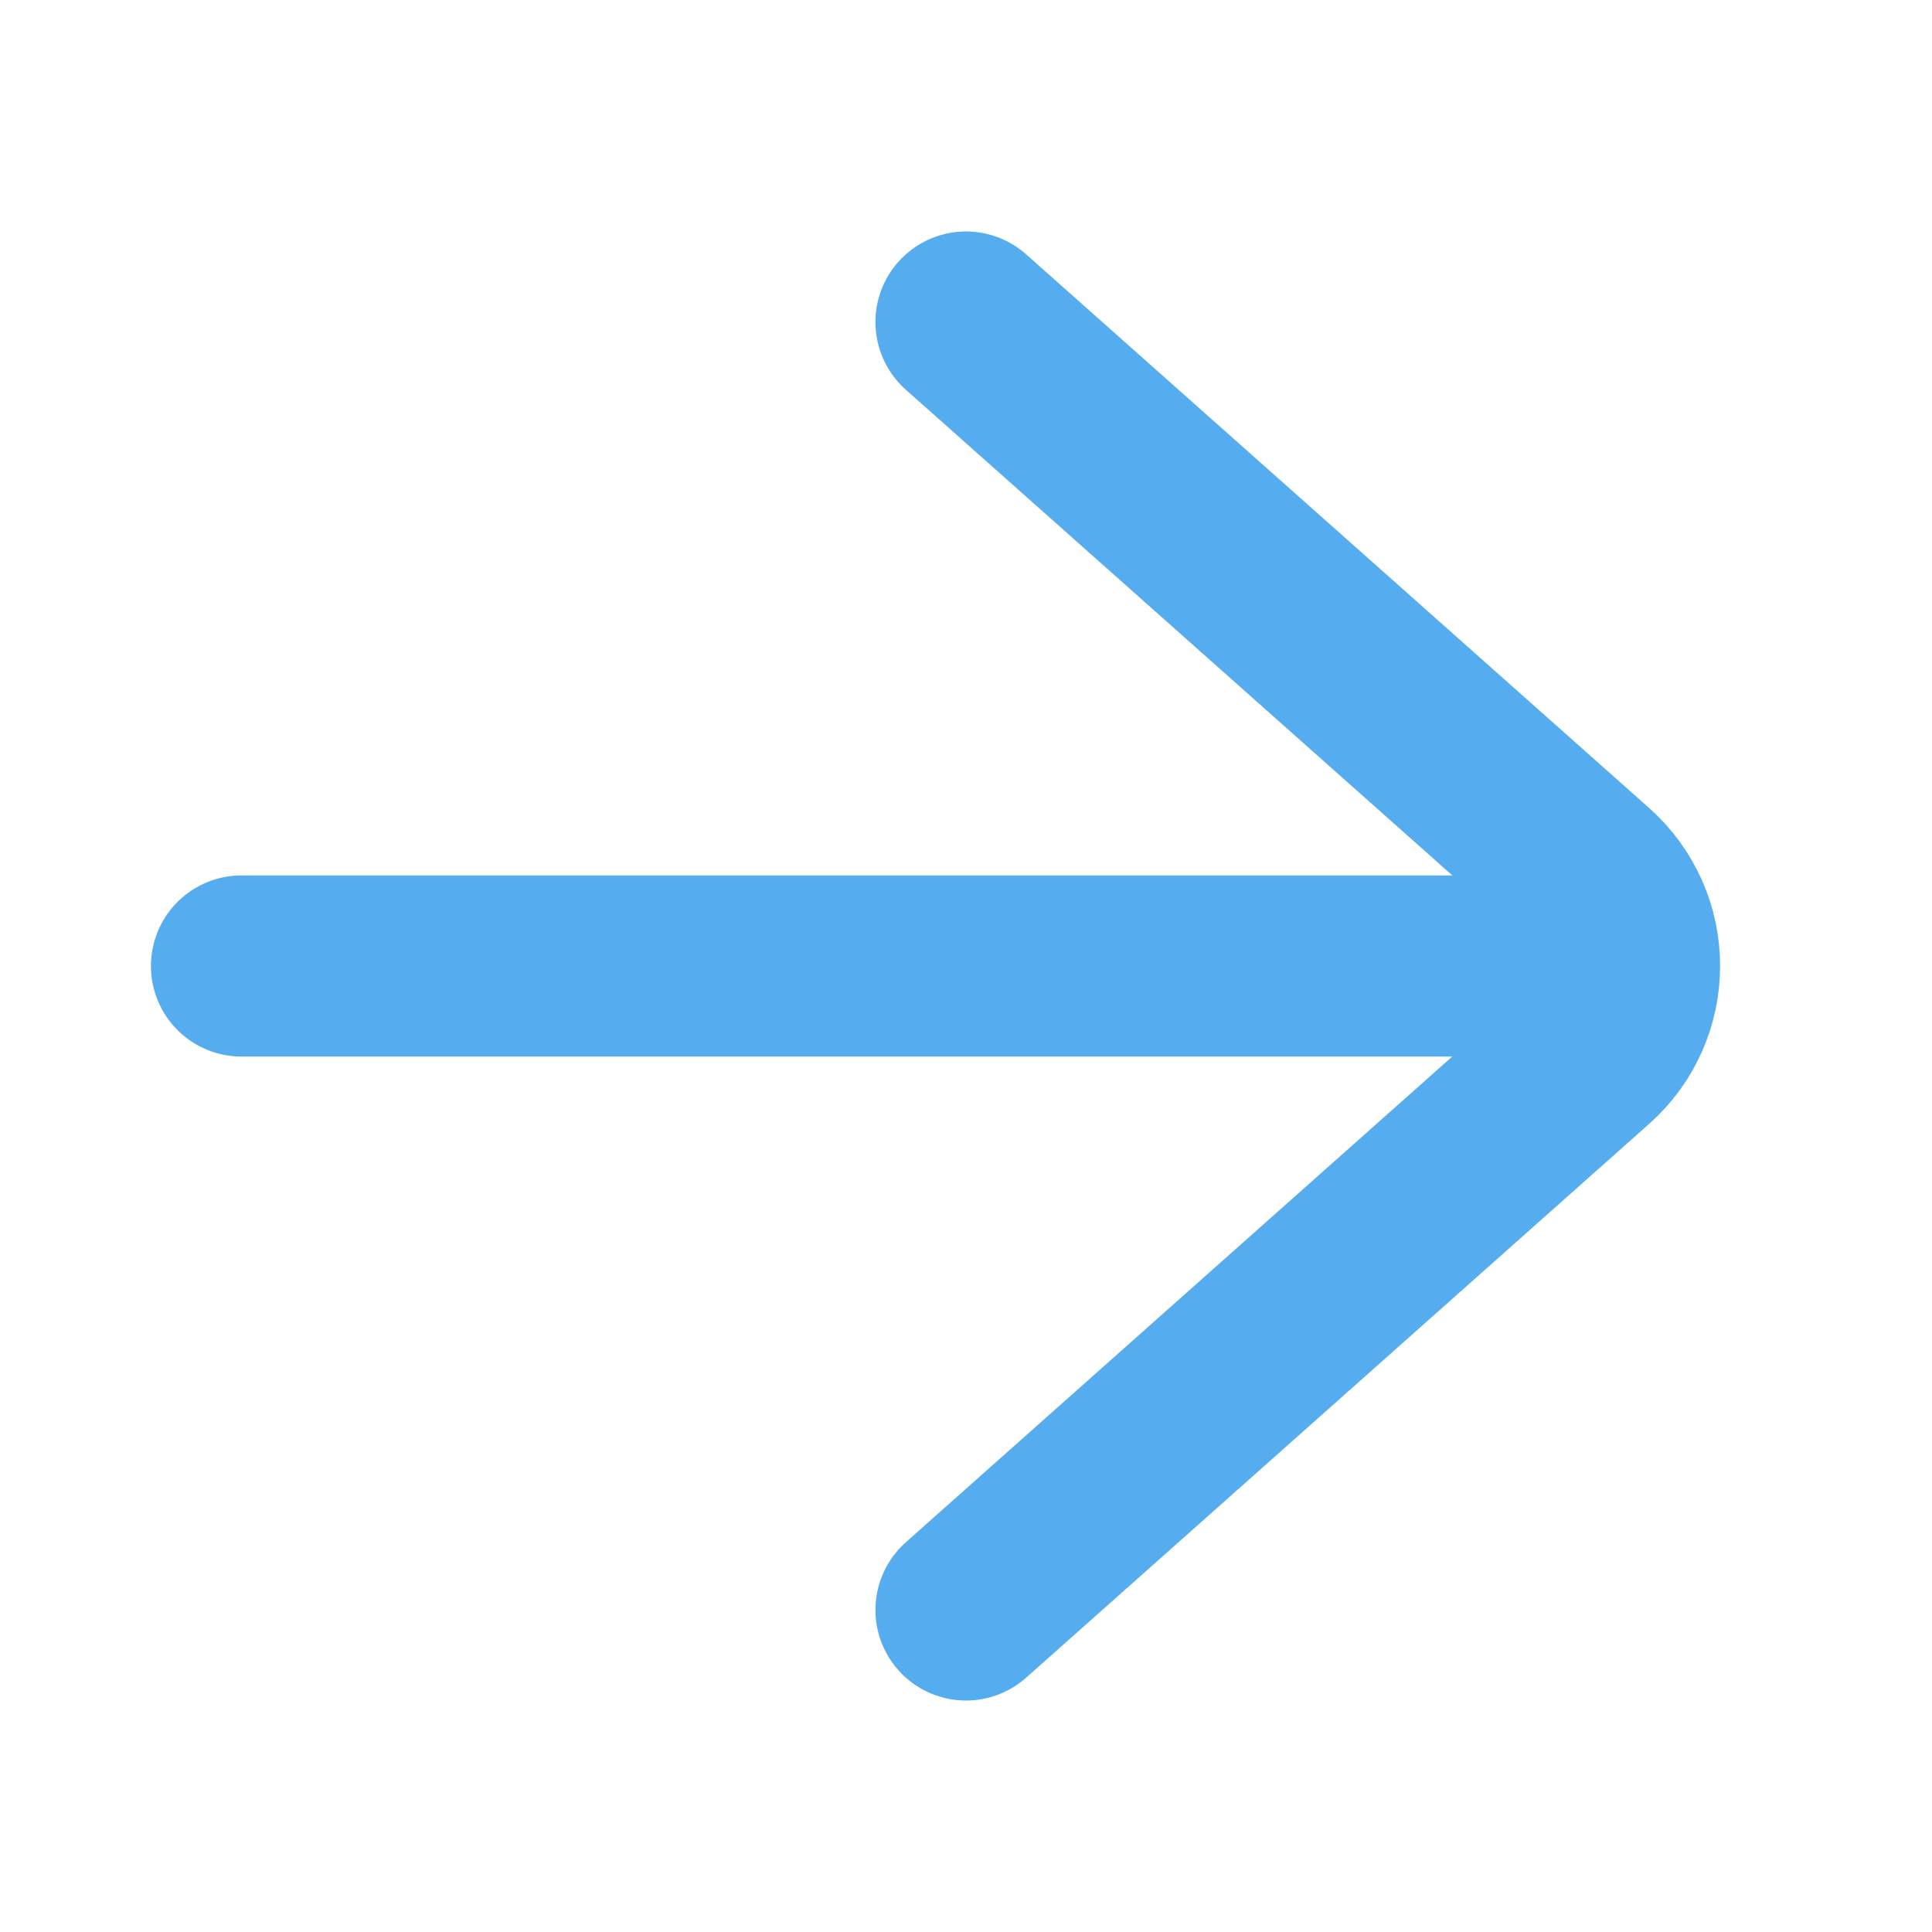
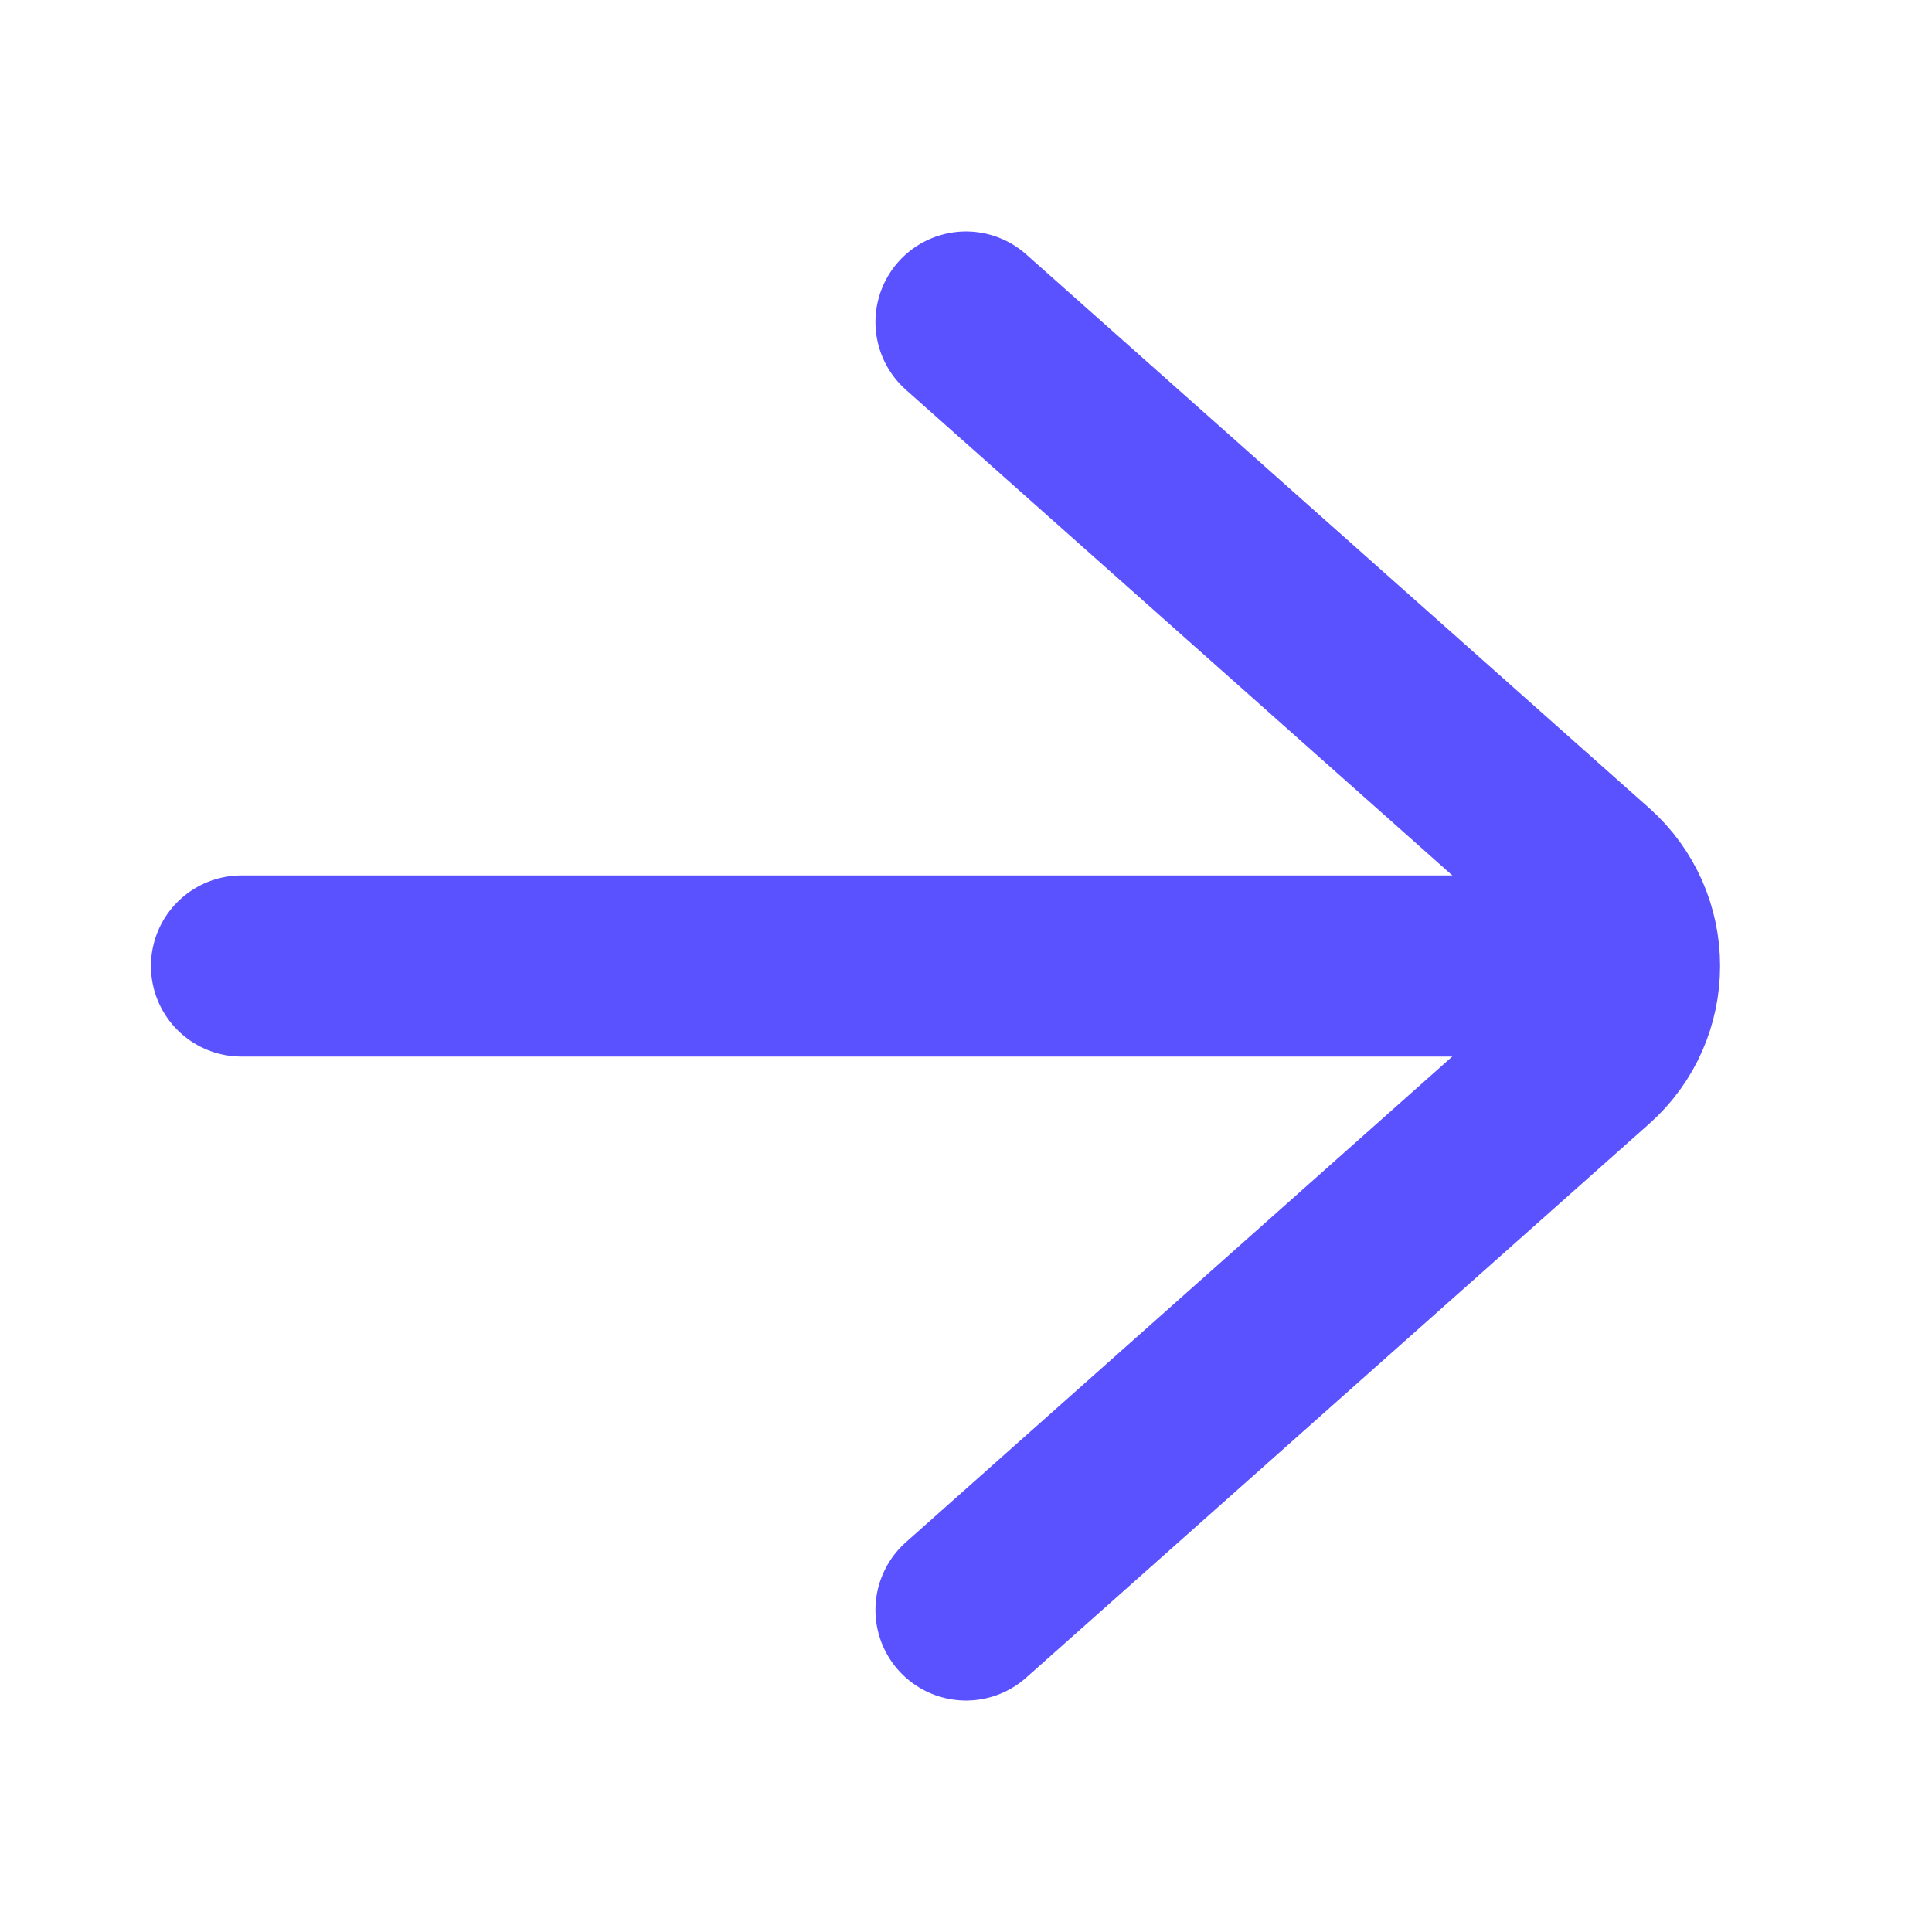
<svg xmlns="http://www.w3.org/2000/svg" width="16" height="16" viewBox="0 0 16 16" fill="none">
-   <path d="M8 13.333L13.159 8.747C13.607 8.349 13.607 7.65 13.159 7.252L8 2.667" stroke="#55ACEE" stroke-width="1.5" stroke-linecap="round" stroke-linejoin="round" />
-   <path d="M2 8H12.667" stroke="#55ACEE" stroke-width="1.5" stroke-linecap="round" stroke-linejoin="round" />
+   <path d="M8 13.333L13.159 8.747C13.607 8.349 13.607 7.65 13.159 7.252L8 2.667" stroke="#5B52FF" stroke-width="1.5" stroke-linecap="round" stroke-linejoin="round" />
+   <path d="M2 8H12.667" stroke="#5B52FF" stroke-width="1.5" stroke-linecap="round" stroke-linejoin="round" />
</svg>
